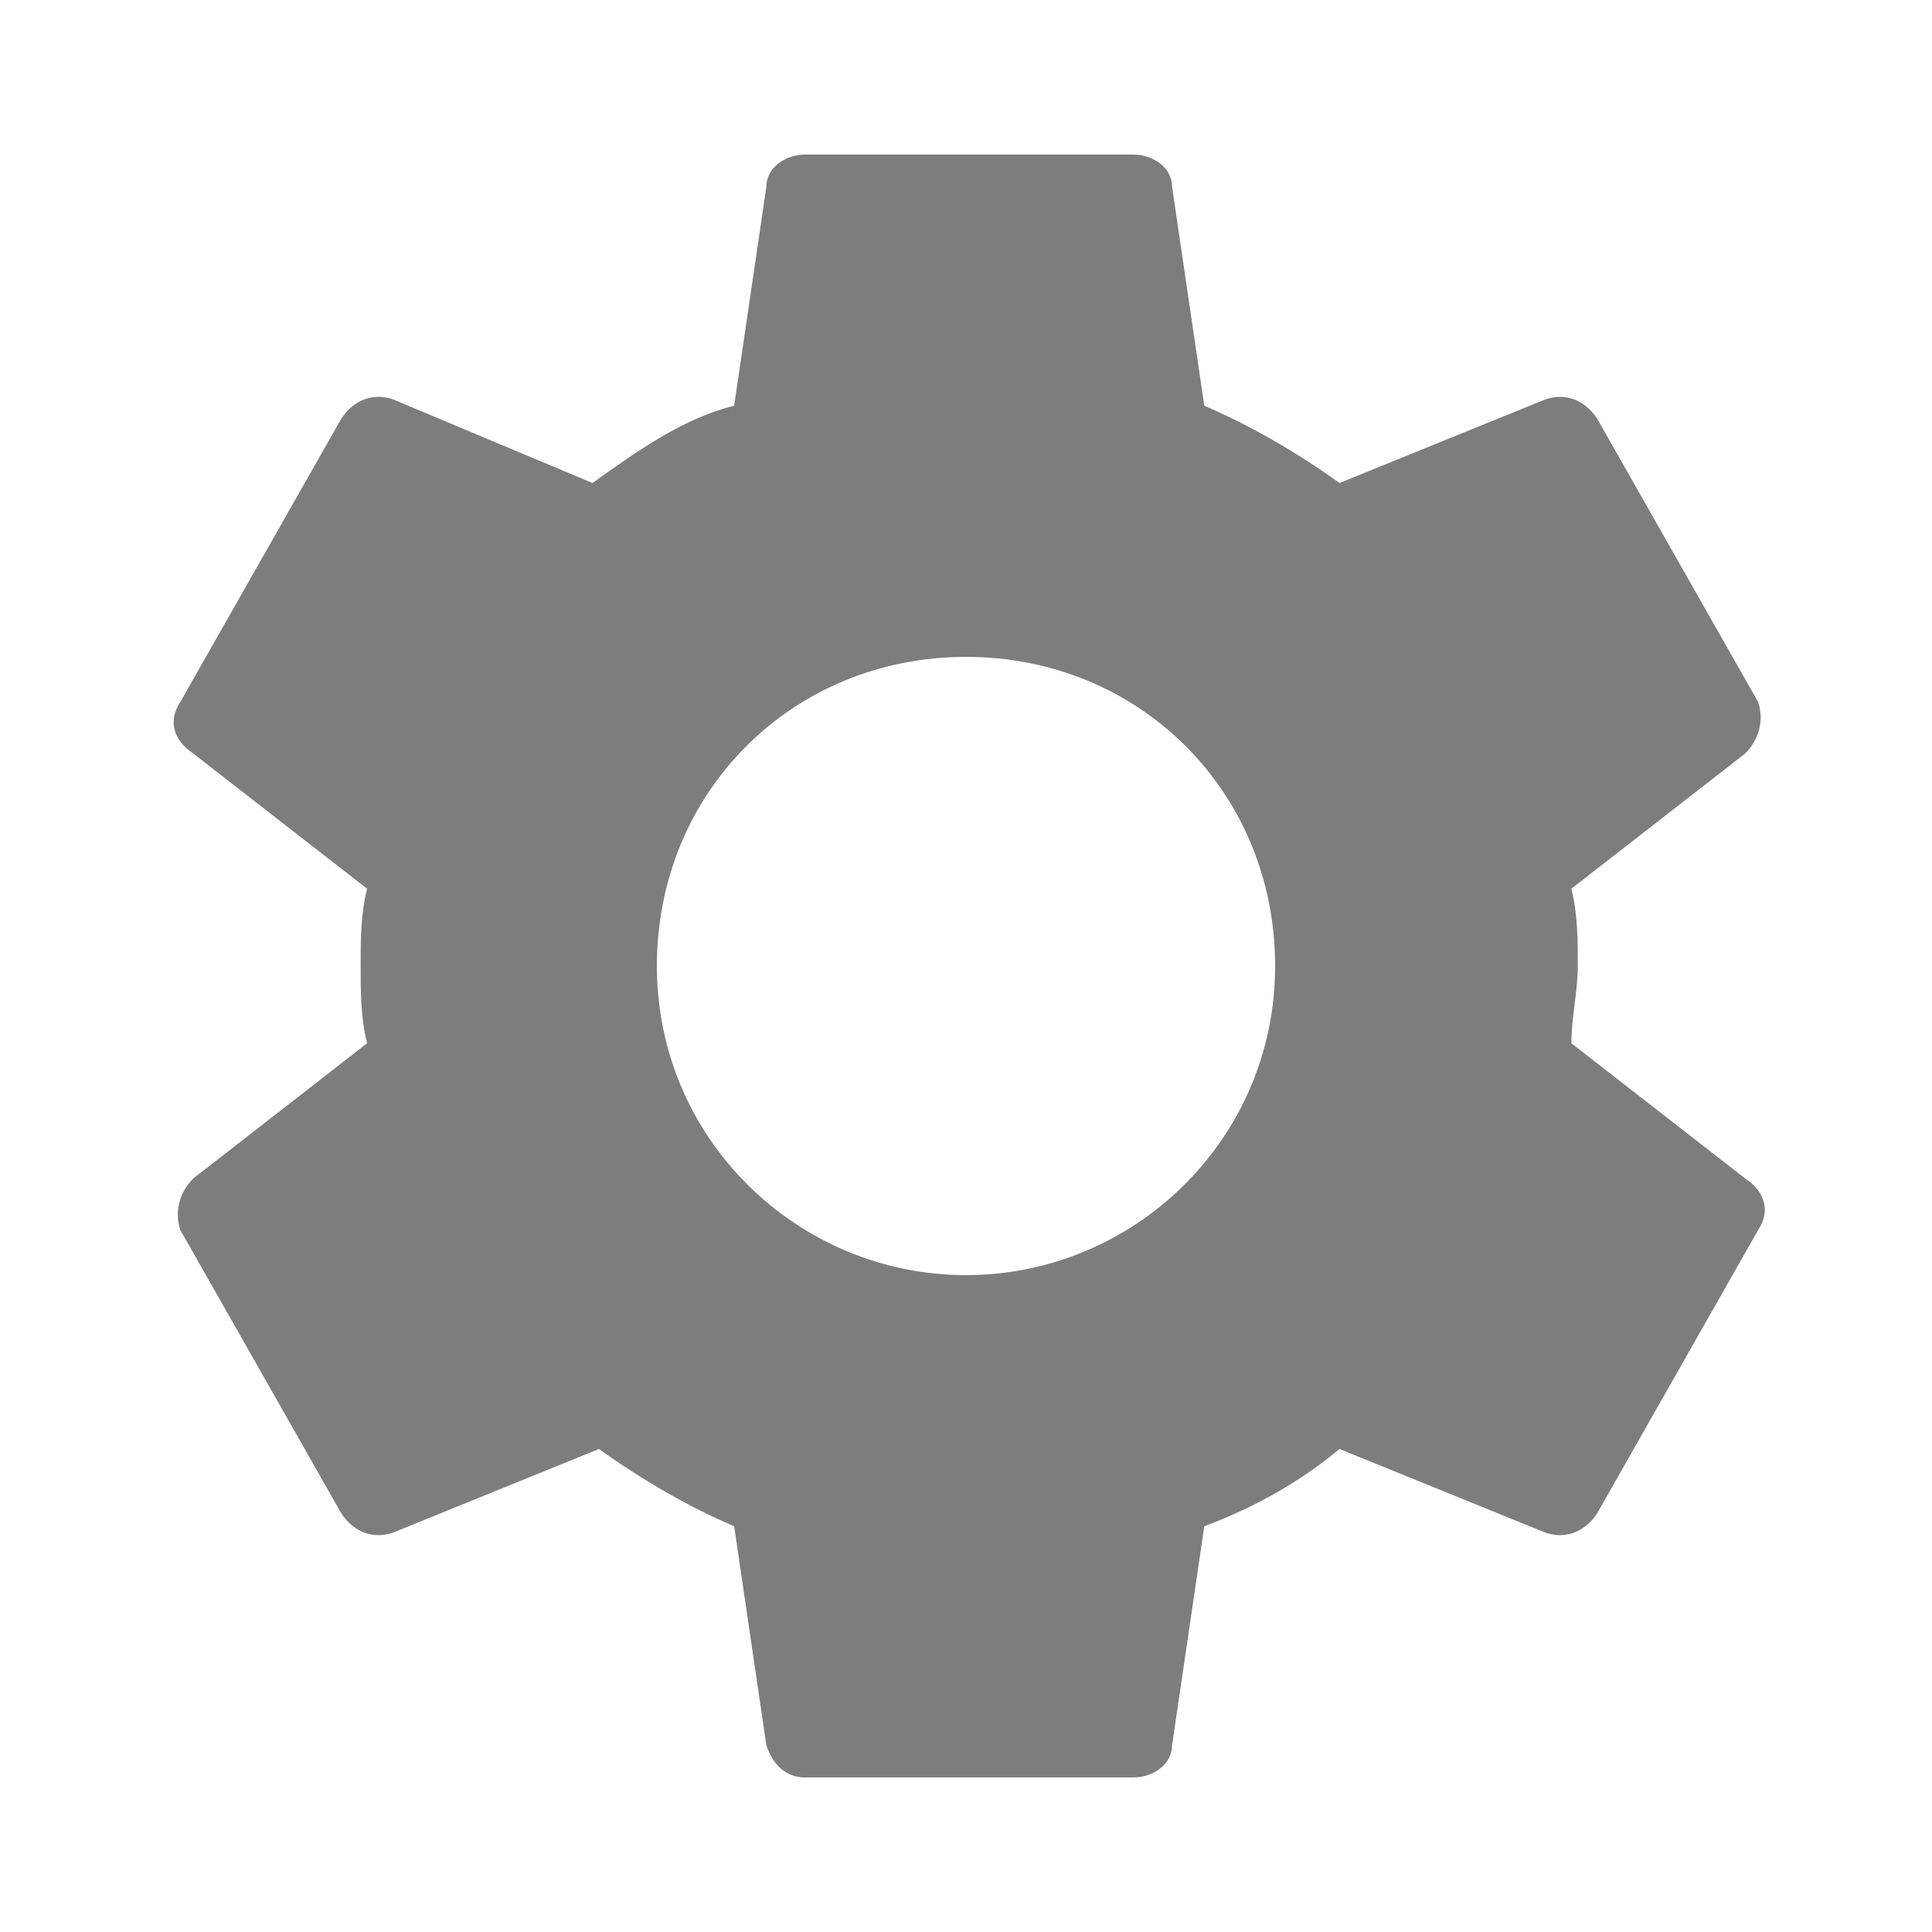
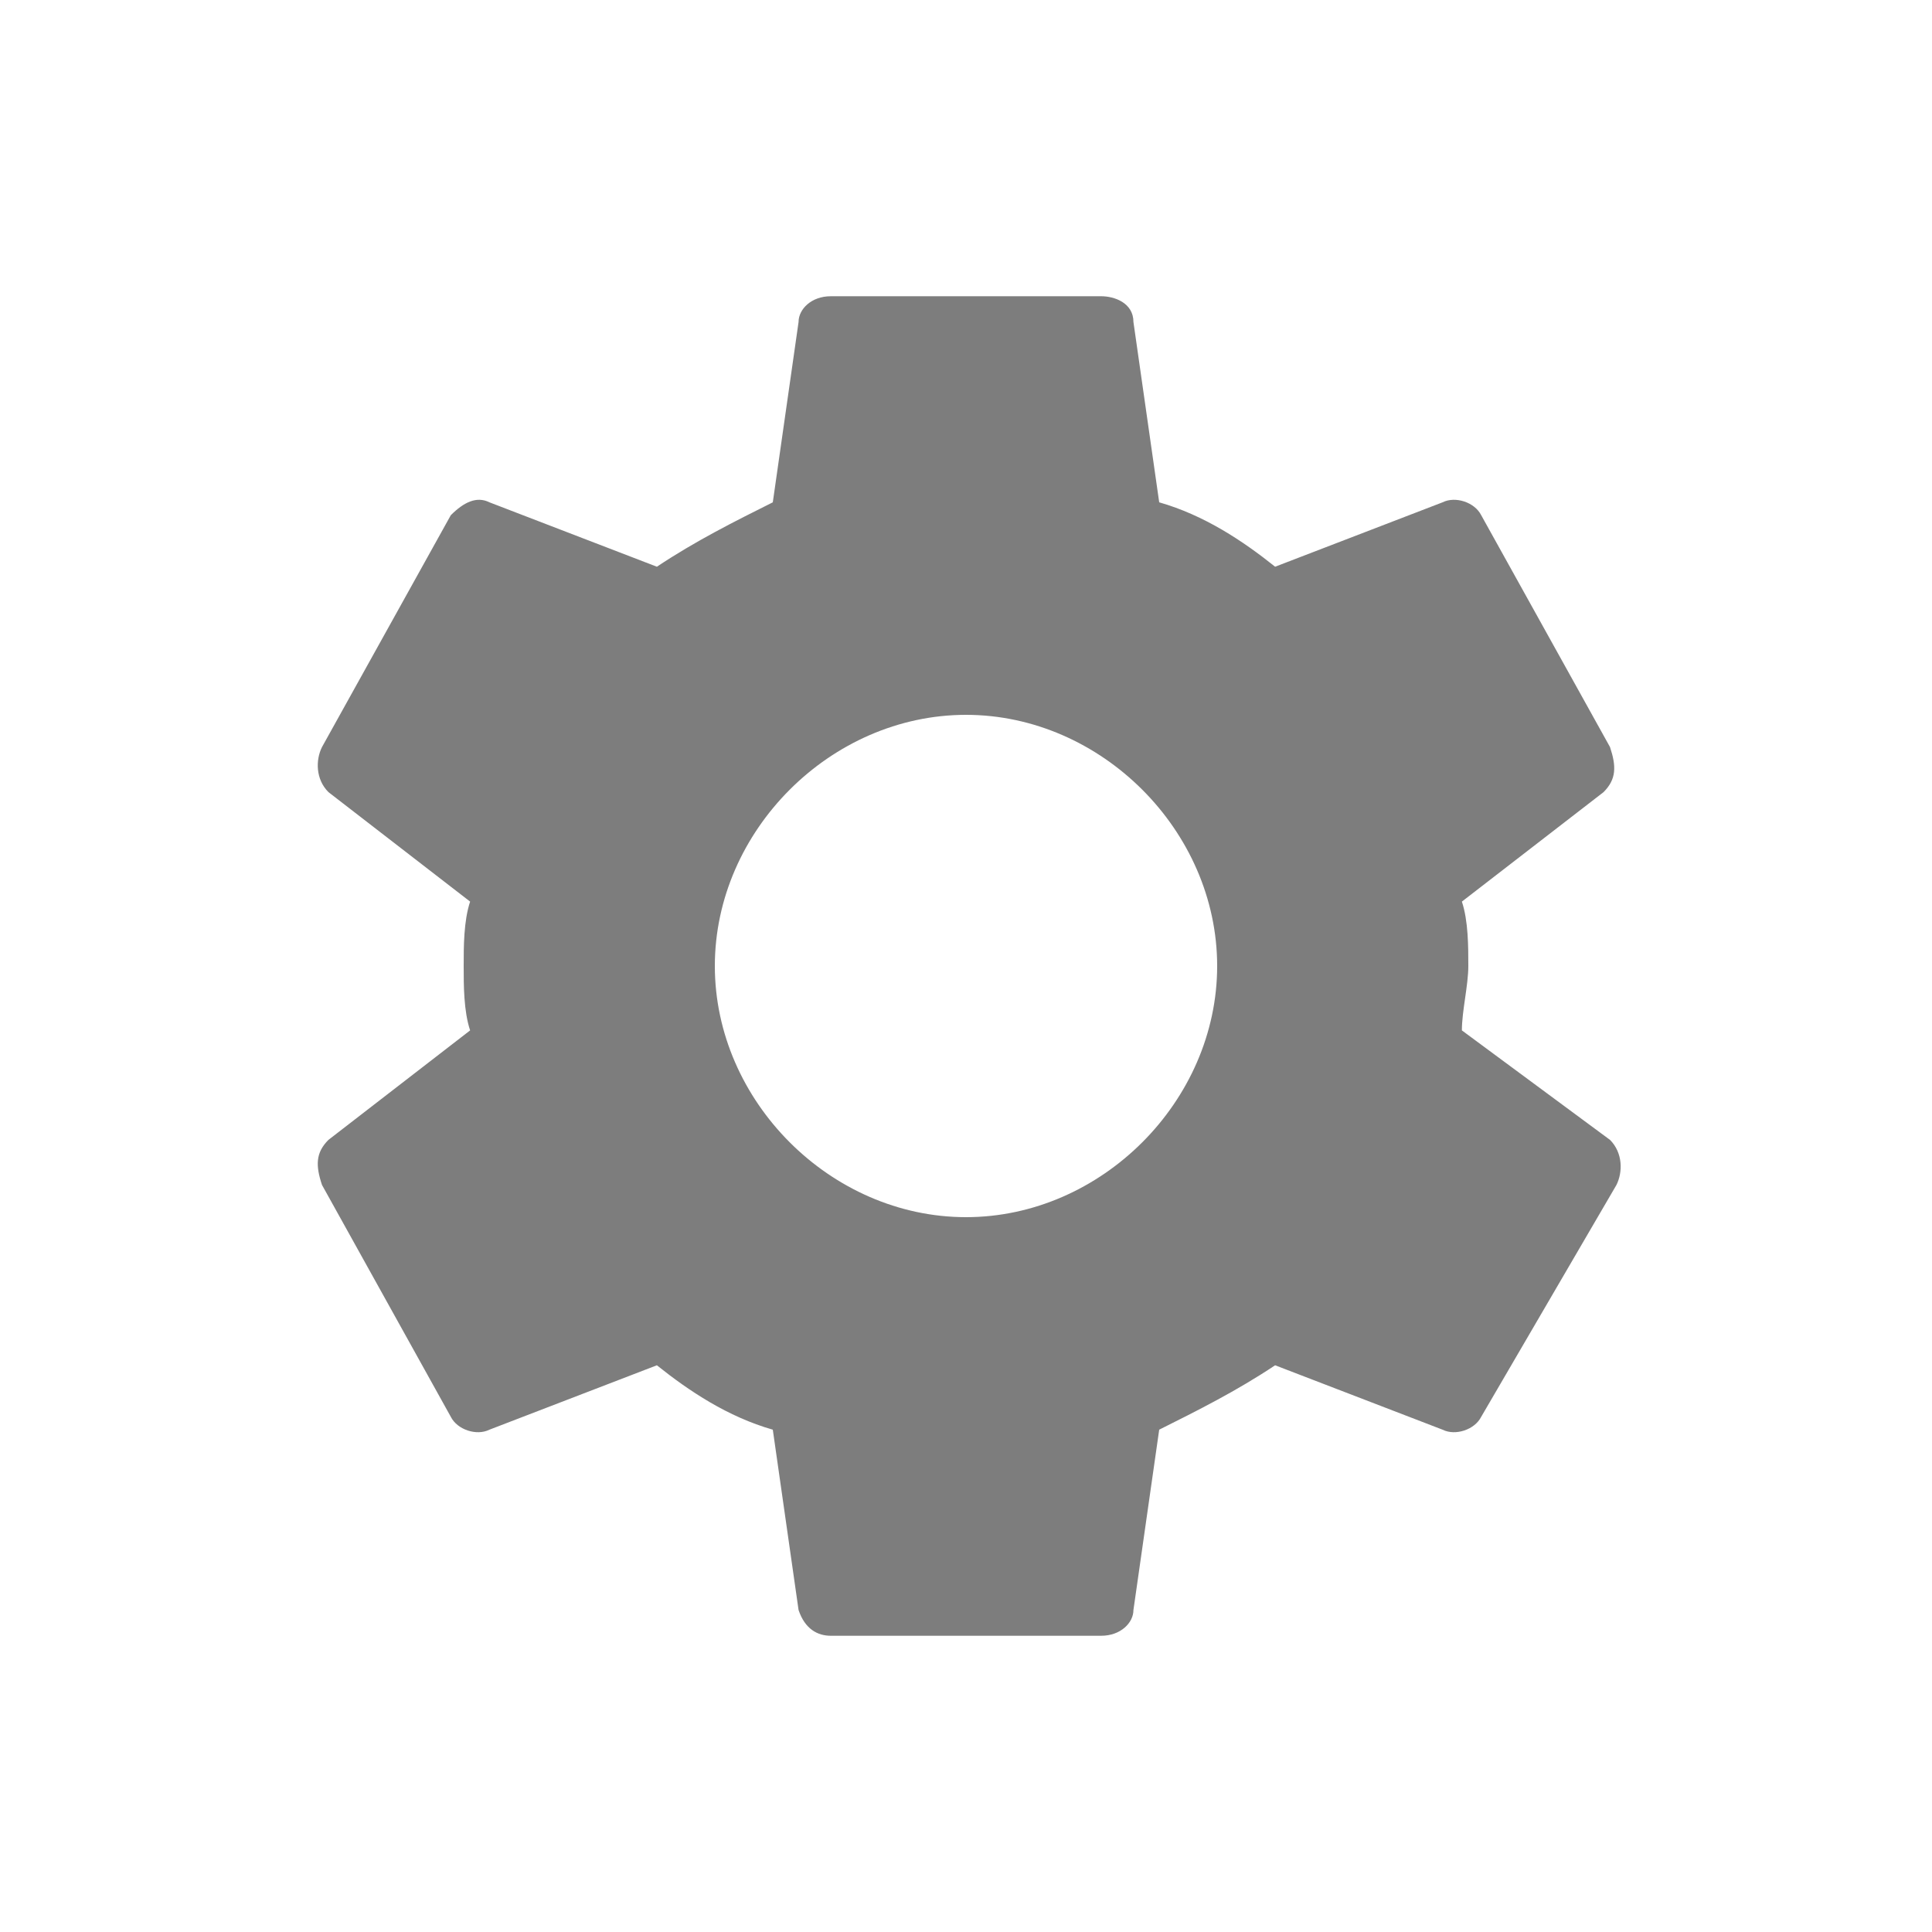
- <svg xmlns="http://www.w3.org/2000/svg" version="1.0" id="图层_1" width="30" height="30" x="0px" y="0px" viewBox="0 0 30 30" style="enable-background:new 0 0 30 30;" xml:space="preserve">
+ <svg xmlns="http://www.w3.org/2000/svg" version="1.1" id="图层_1" x="0px" y="0px" viewBox="0 0 30 30" style="enable-background:new 0 0 30 30;" xml:space="preserve">
  <style type="text/css">
	.st0{opacity:0.51;}
+ 	.st1{fill:none;}
</style>
-   <path class="st0" d="M24.4,16.2c0-0.4,0.1-0.8,0.1-1.2s0-0.8-0.1-1.2l2.7-2.1c0.2-0.2,0.3-0.5,0.2-0.8l-2.5-4.4  c-0.2-0.3-0.5-0.4-0.8-0.3l-3.2,1.3c-0.7-0.5-1.4-0.9-2.1-1.2l-0.5-3.4c0-0.3-0.3-0.5-0.6-0.5h-5.1c-0.3,0-0.6,0.2-0.6,0.5l-0.5,3.4  C10.6,6.5,9.9,7,9.2,7.5L6.1,6.2c-0.3-0.1-0.6,0-0.8,0.3l-2.5,4.4c-0.2,0.3-0.1,0.6,0.2,0.8l2.7,2.1c-0.1,0.4-0.1,0.8-0.1,1.2  c0,0.4,0,0.8,0.1,1.2l-2.7,2.1c-0.2,0.2-0.3,0.5-0.2,0.8l2.5,4.4c0.2,0.3,0.5,0.4,0.8,0.3l3.2-1.3c0.7,0.5,1.4,0.9,2.1,1.2l0.5,3.4  c0.1,0.3,0.3,0.5,0.6,0.5h5.1c0.3,0,0.6-0.2,0.6-0.5l0.5-3.4c0.8-0.3,1.5-0.7,2.1-1.2l3.2,1.3c0.3,0.1,0.6,0,0.8-0.3l2.5-4.4  c0.2-0.3,0.1-0.6-0.2-0.8C27.1,18.3,24.4,16.2,24.4,16.2z M15,19.8c-2.6,0-4.8-2.1-4.8-4.8s2.1-4.8,4.8-4.8s4.8,2.1,4.8,4.8  S17.6,19.8,15,19.8z" />
+   <g class="st0">
+     <path class="st1" d="M2,2h26v26H2V2z" />
+     <path d="M22.7,16c0-0.3,0.1-0.7,0.1-1c0-0.3,0-0.7-0.1-1l2.2-1.7c0.2-0.2,0.2-0.4,0.1-0.7L23,8c-0.1-0.2-0.4-0.3-0.6-0.2l-2.6,1   c-0.5-0.4-1.1-0.8-1.8-1L17.6,5c0-0.3-0.3-0.4-0.5-0.4h-4.2c-0.3,0-0.5,0.2-0.5,0.4L12,7.8c-0.6,0.3-1.2,0.6-1.8,1l-2.6-1   C7.4,7.7,7.2,7.8,7,8L5,11.6c-0.1,0.2-0.1,0.5,0.1,0.7L7.3,14c-0.1,0.3-0.1,0.7-0.1,1s0,0.7,0.1,1l-2.2,1.7   c-0.2,0.2-0.2,0.4-0.1,0.7L7,22c0.1,0.2,0.4,0.3,0.6,0.2l2.6-1c0.5,0.4,1.1,0.8,1.8,1l0.4,2.8c0.1,0.3,0.3,0.4,0.5,0.4h4.2   c0.3,0,0.5-0.2,0.5-0.4l0.4-2.8c0.6-0.3,1.2-0.6,1.8-1l2.6,1c0.2,0.1,0.5,0,0.6-0.2l2.1-3.6c0.1-0.2,0.1-0.5-0.1-0.7L22.7,16z    M15,18.9c-2.1,0-3.9-1.8-3.9-3.9s1.8-3.9,3.9-3.9s3.9,1.8,3.9,3.9S17.1,18.9,15,18.9z" />
+   </g>
</svg>
